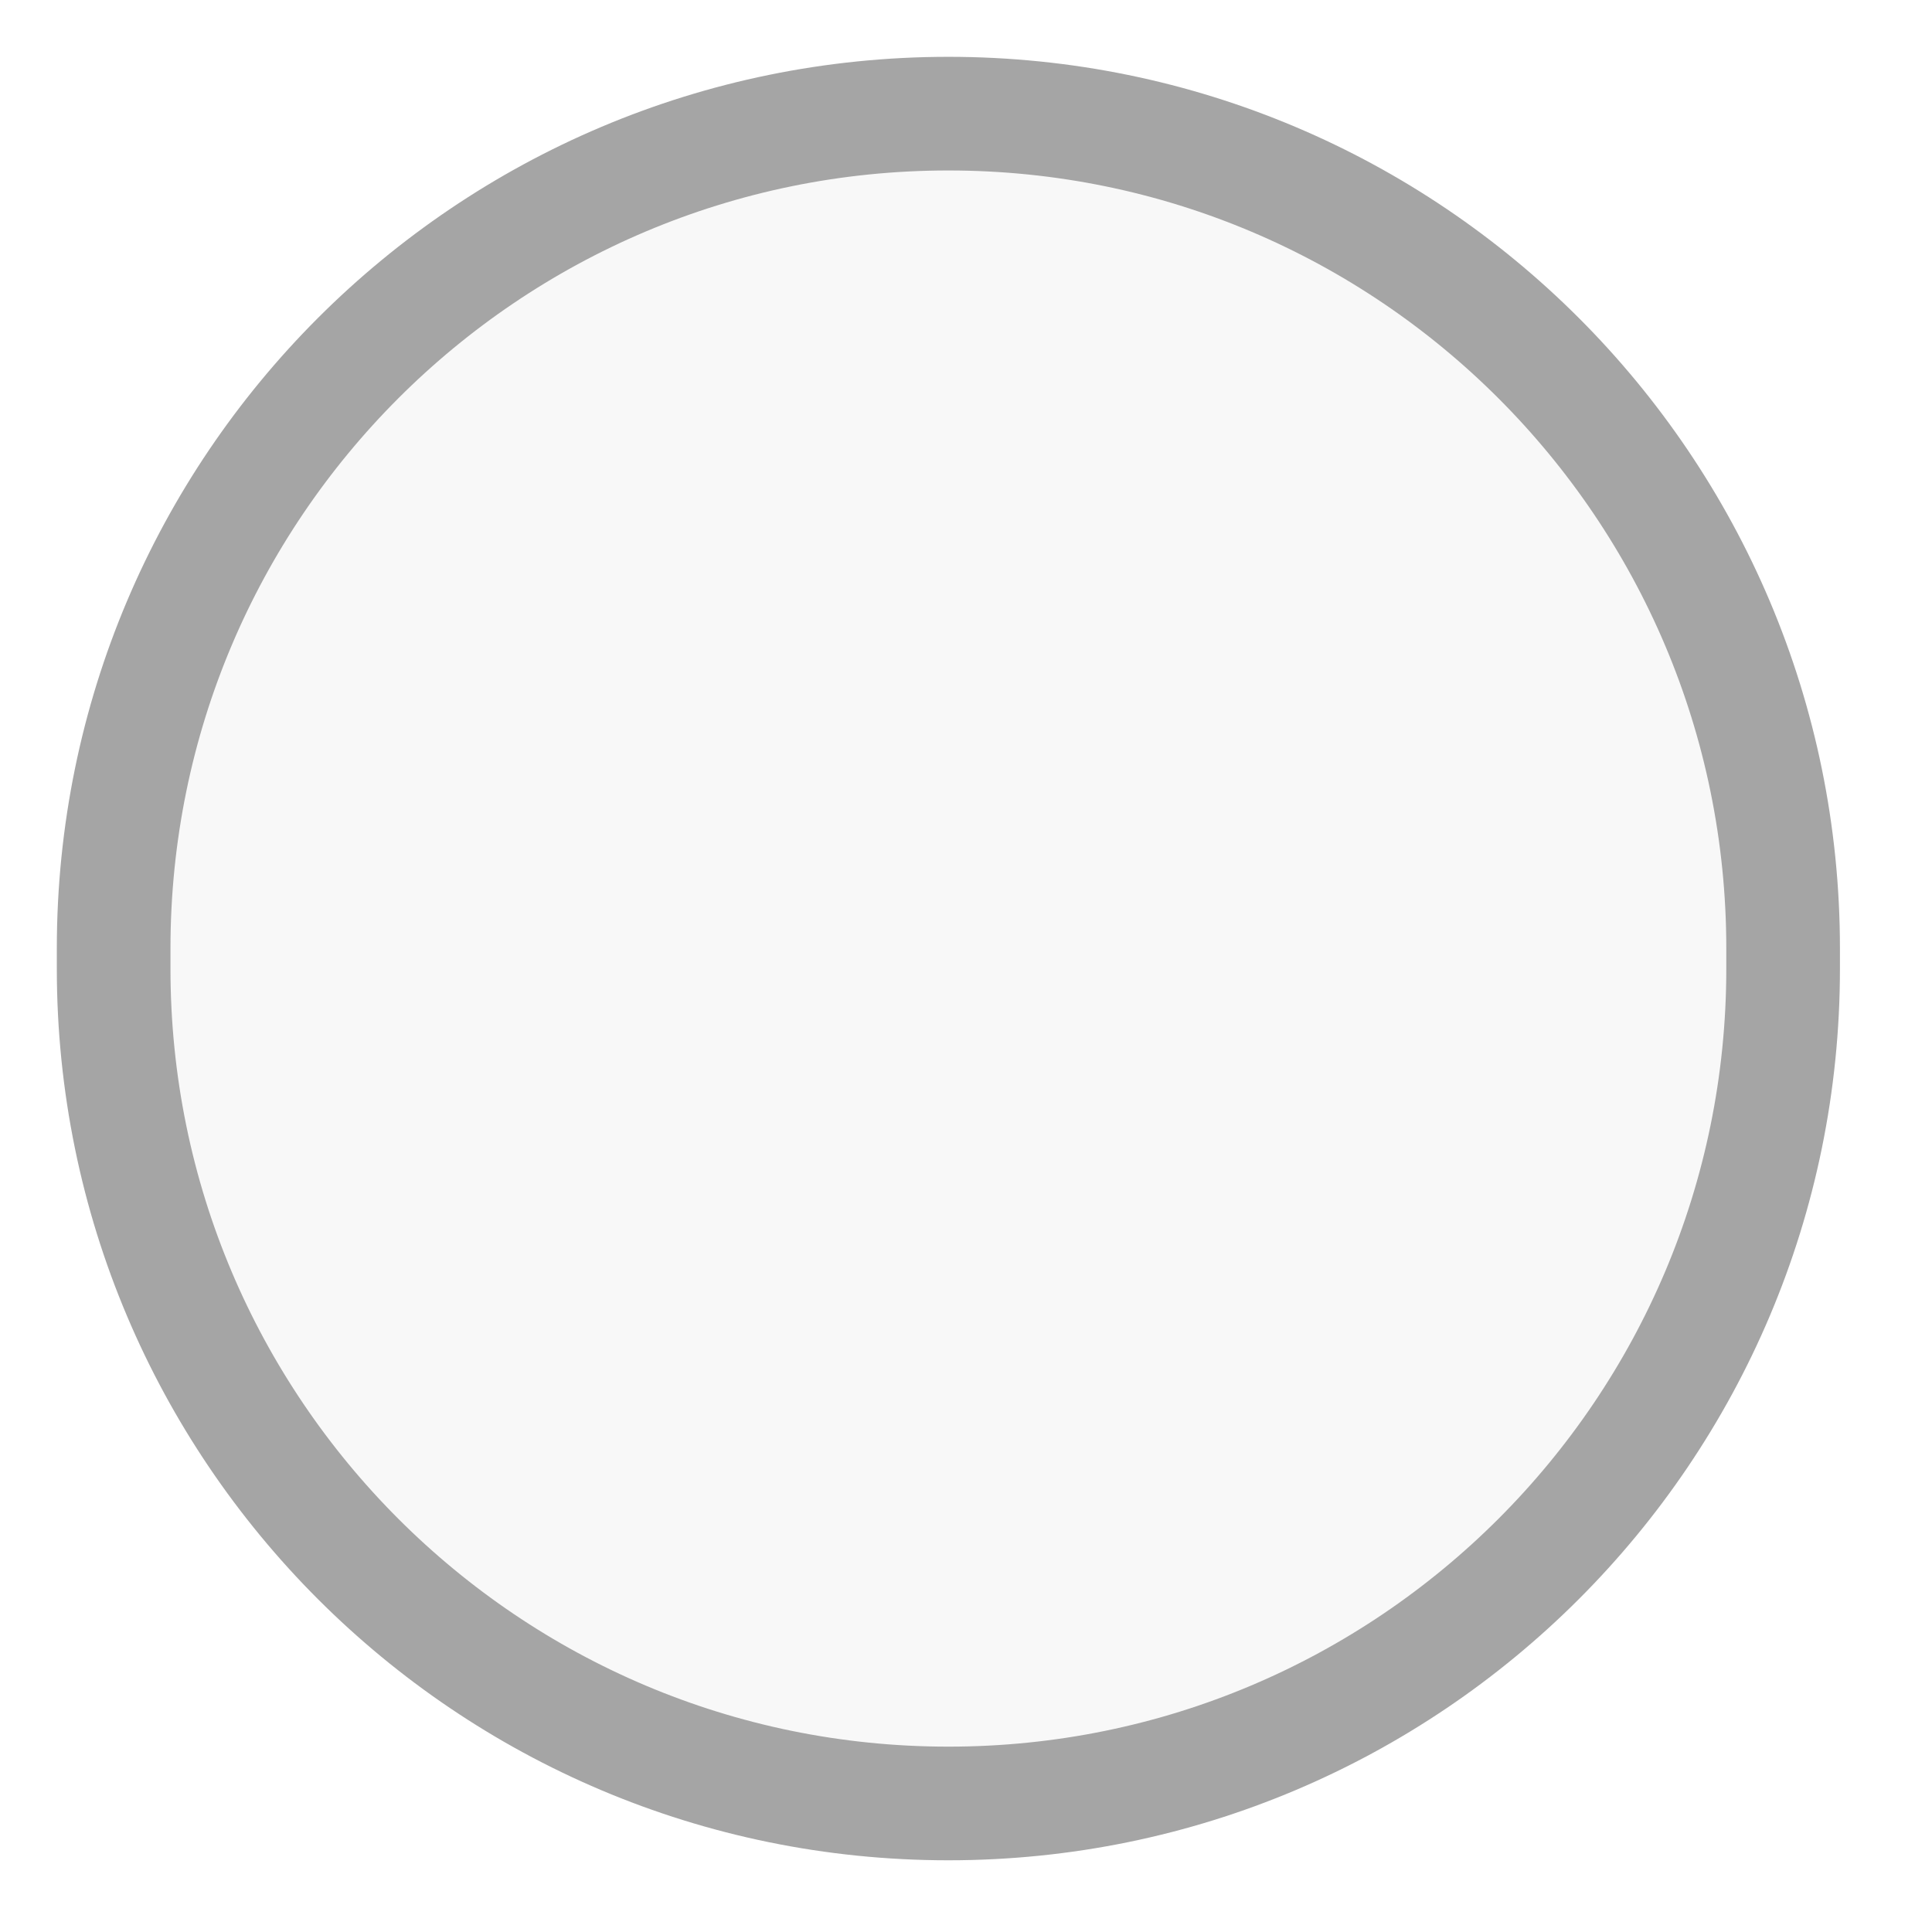
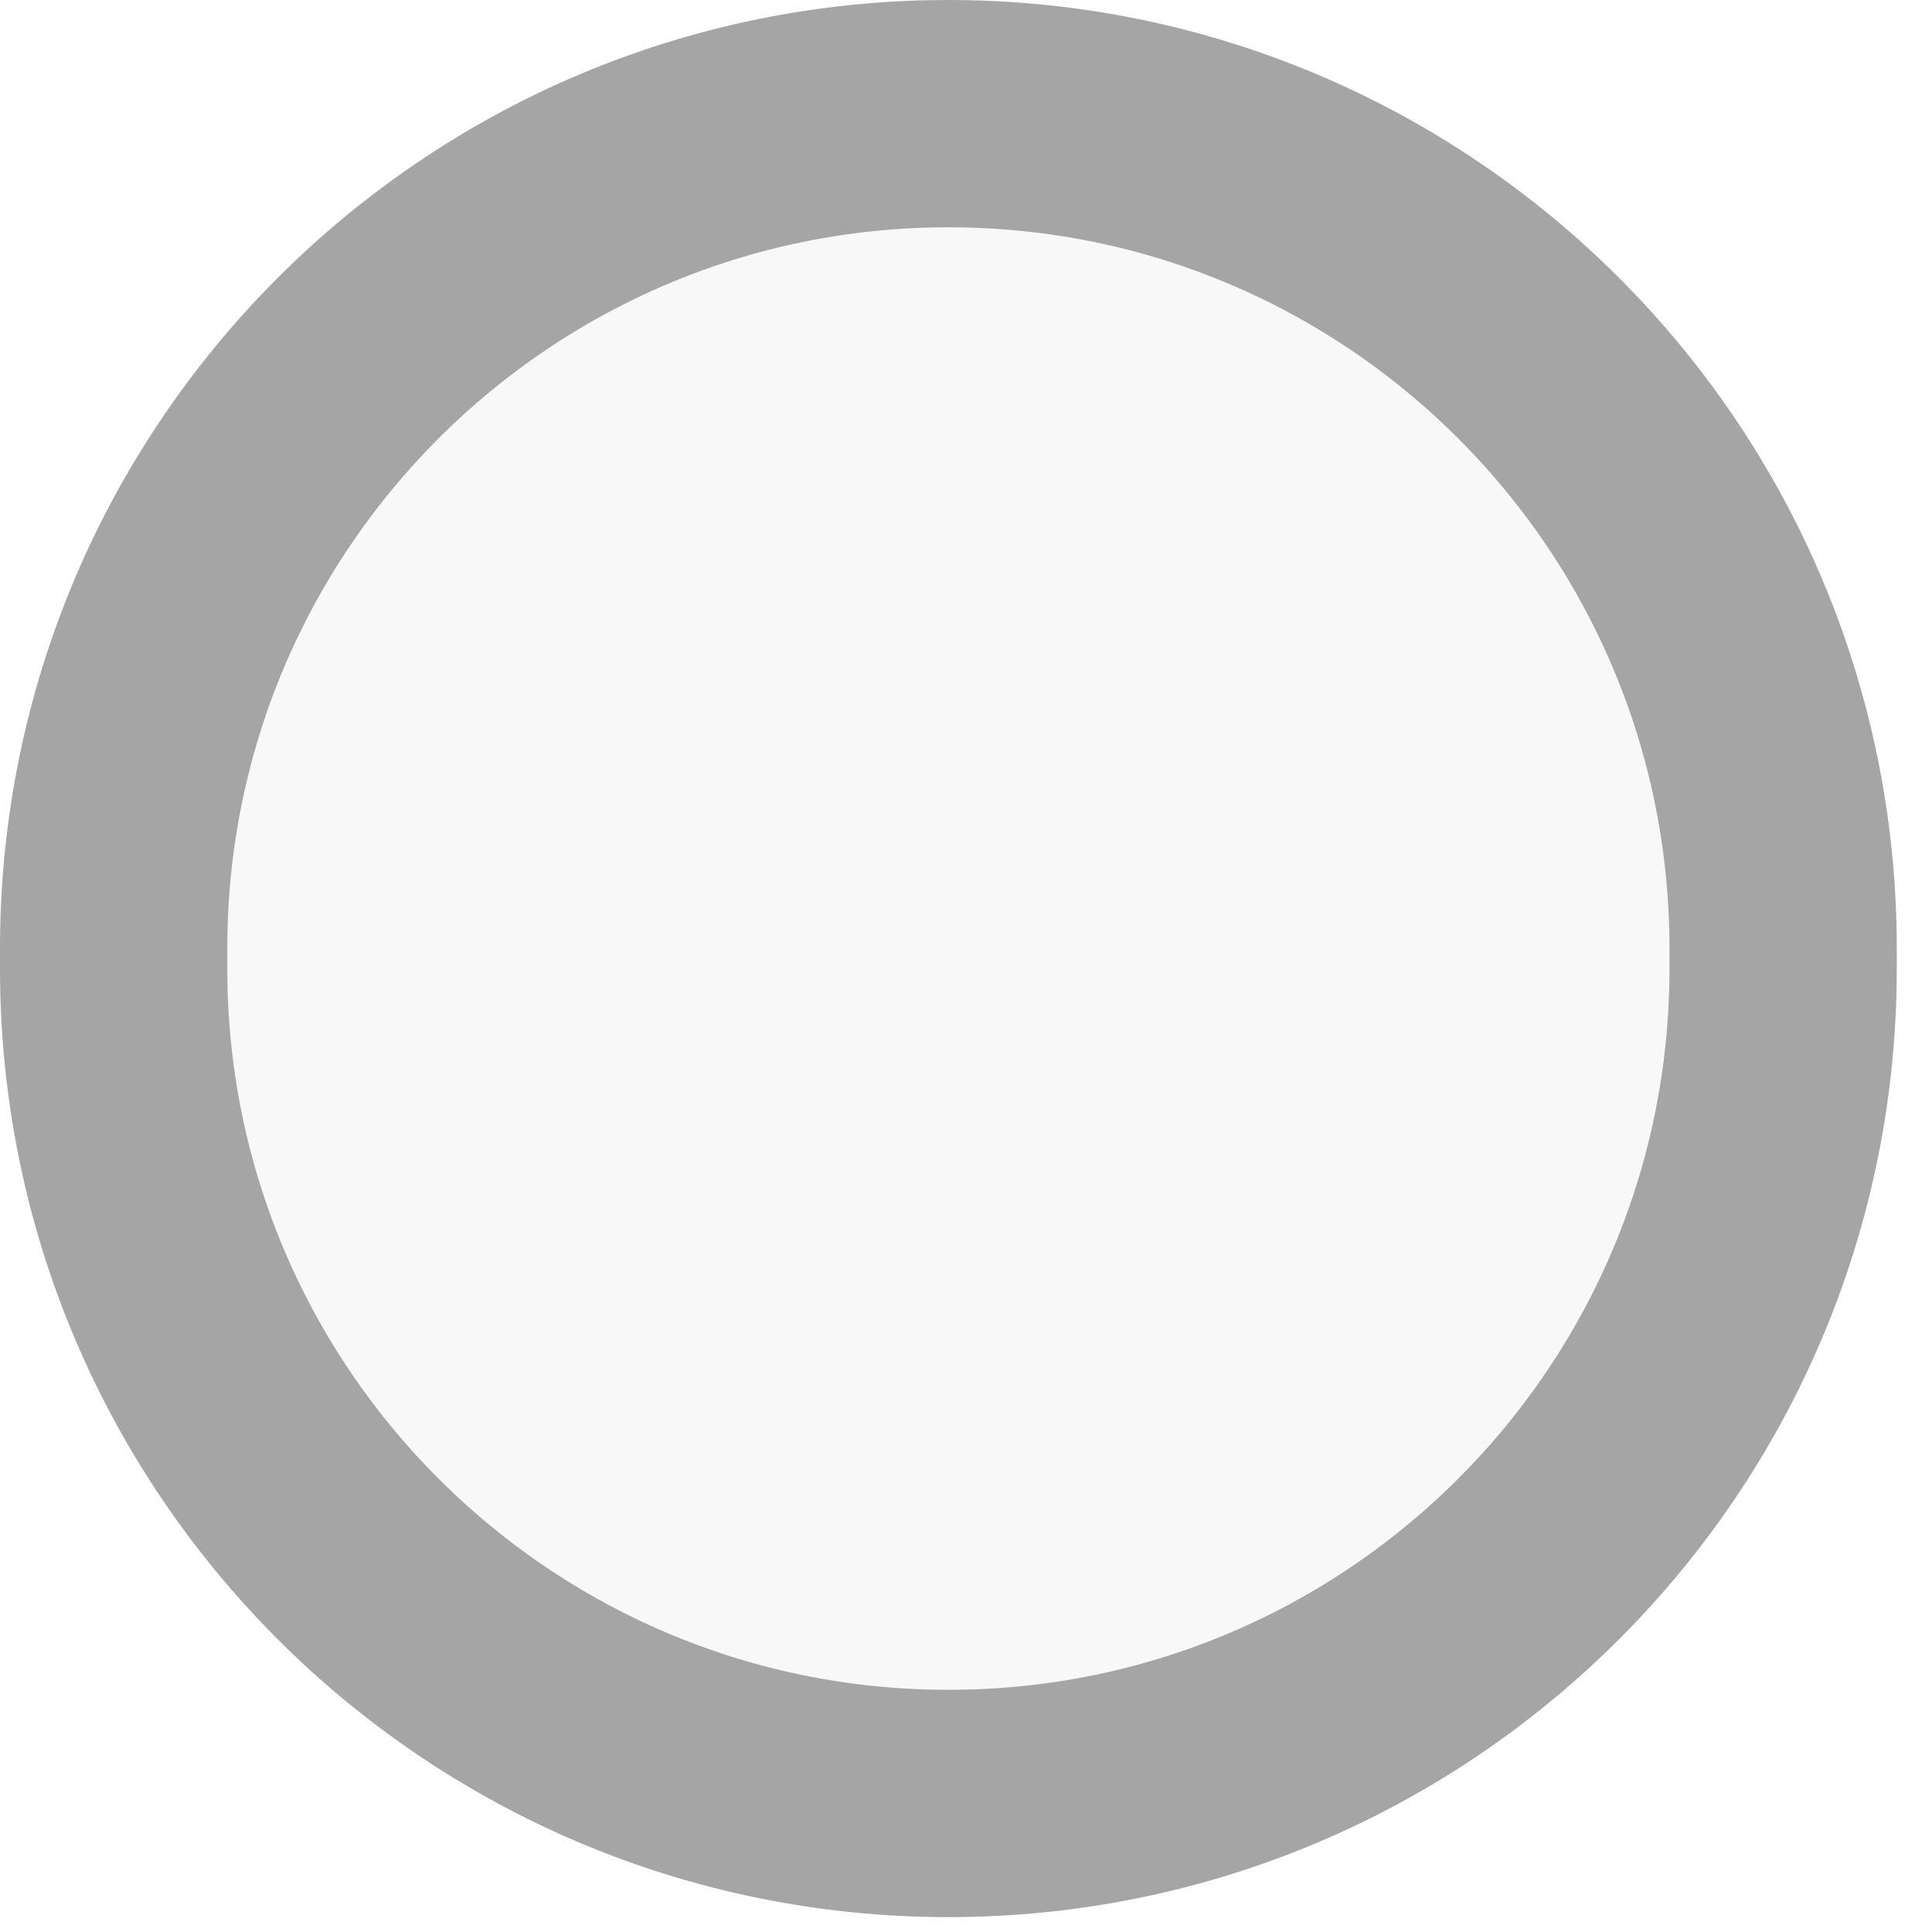
<svg xmlns="http://www.w3.org/2000/svg" width="17" height="17" viewBox="0 0 17 17" fill="none">
-   <rect x="1" y="1" width="14.69" height="14.869" rx="7.345" fill="#F8F8F8" stroke="#A5A5A5" strokeWidth="2" />
+   <rect x="1" y="1" width="14.69" height="14.869" rx="7.345" fill="#F8F8F8" stroke="#A5A5A5" stroke-width="2" />
</svg>
